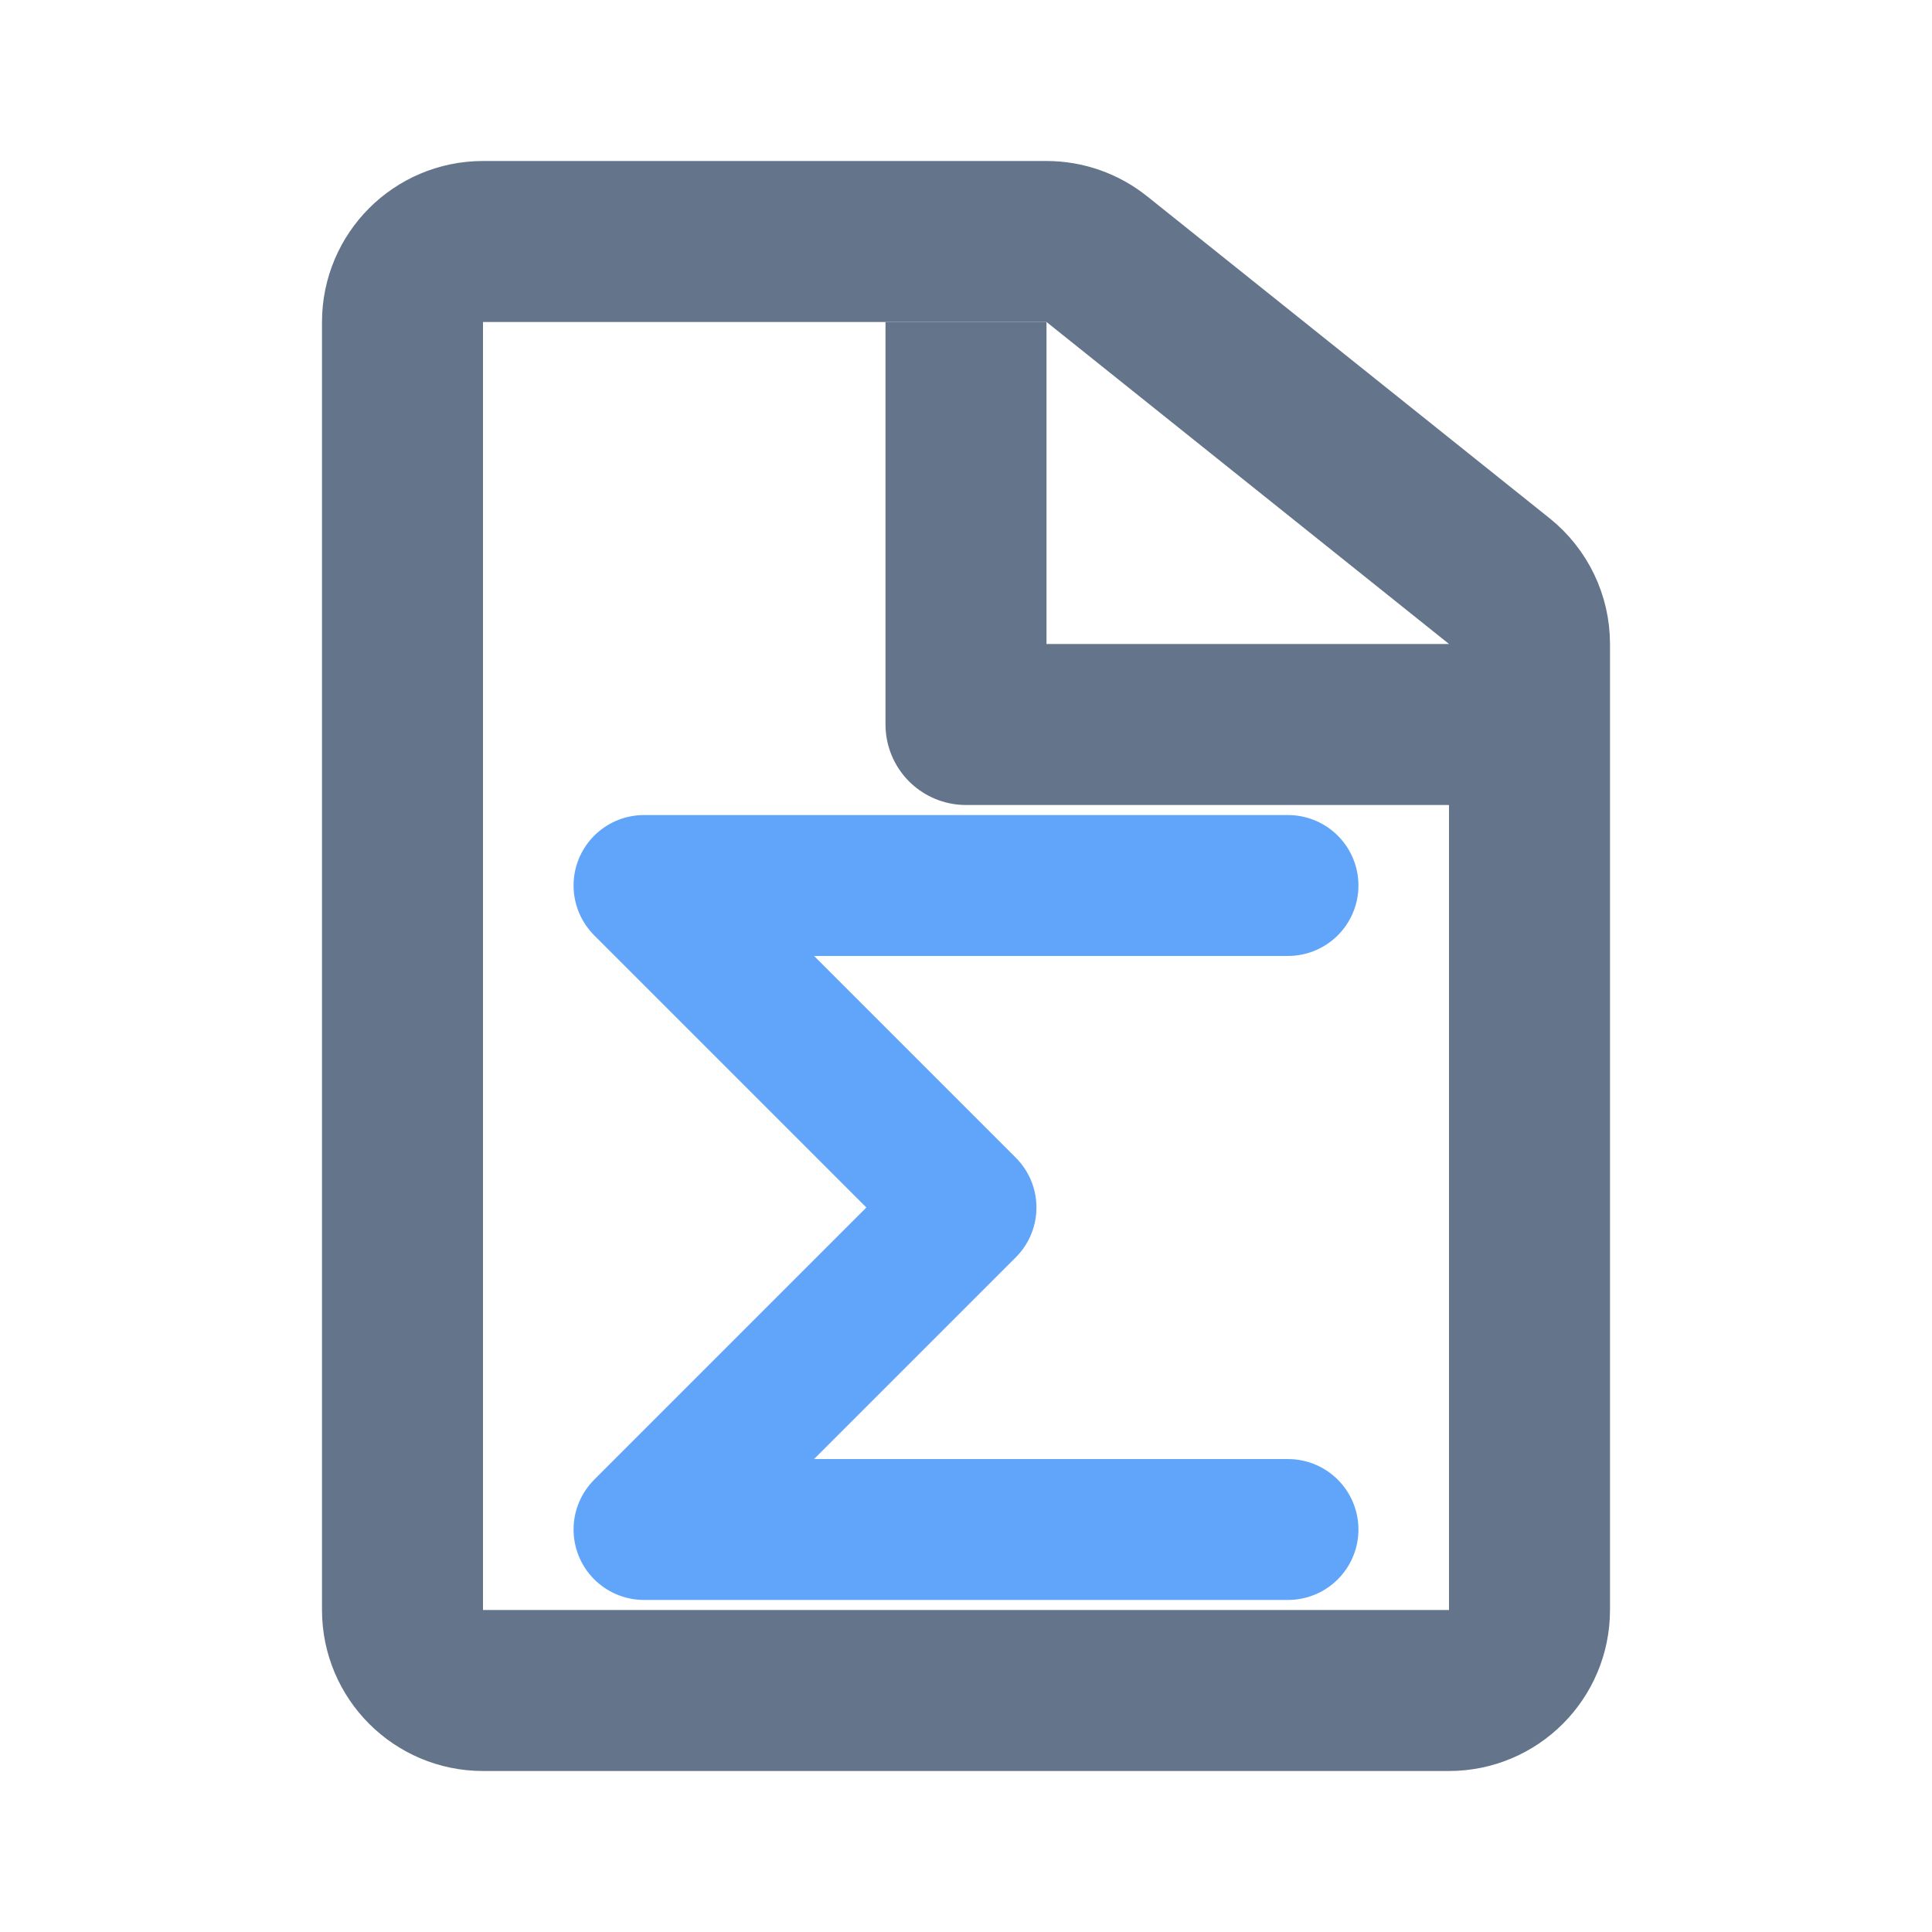
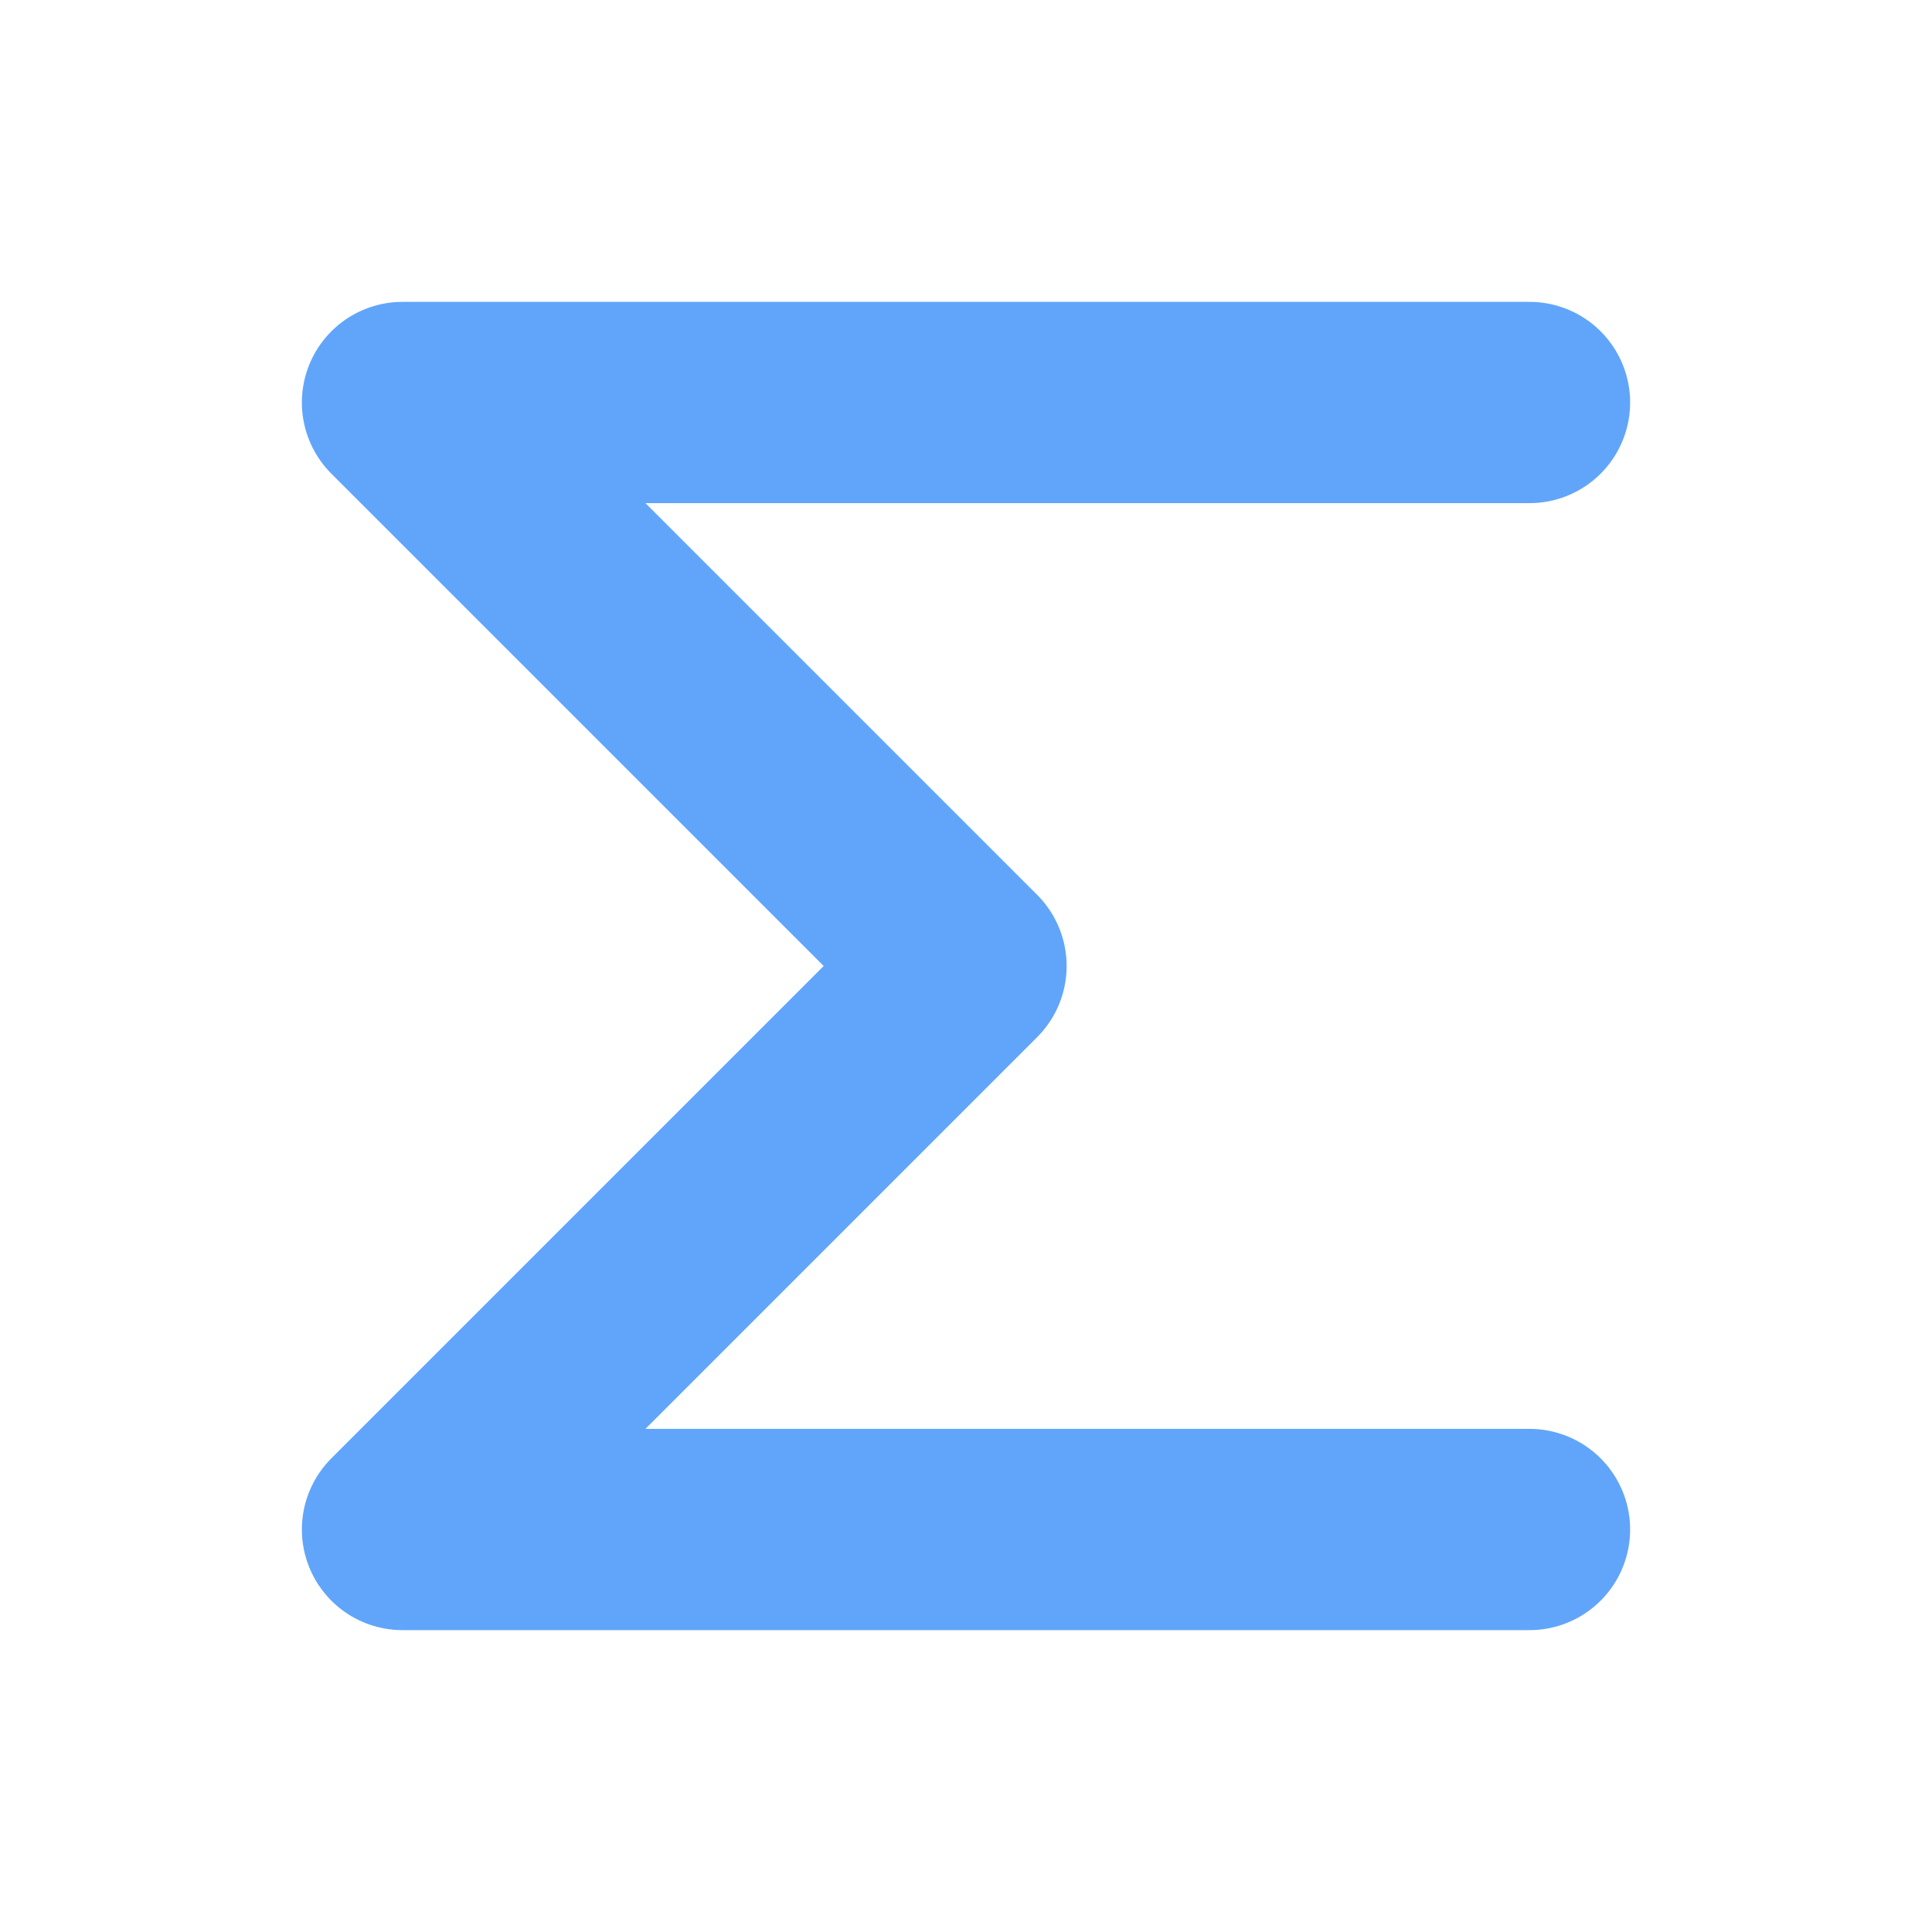
<svg xmlns="http://www.w3.org/2000/svg" width="24" height="24" viewBox="0 0 24 24" fill="none">
-   <path d="M6 3C5.448 3 5 3.448 5 4V20C5 20.552 5.448 21 6 21H18C18.552 21 19 20.552 19 20V8C19 7.696 18.862 7.409 18.625 7.219L13.625 3.219C13.447 3.077 13.227 3 13 3H6Z" stroke="#64748B" stroke-width="2" stroke-linejoin="round" />
-   <path d="M12 4V9H18" stroke="#64748B" stroke-width="2" stroke-linejoin="round" />
-   <path d="M16 11H8L12 15L8 19H16" stroke="#60A5FA" stroke-width="1.75" stroke-linecap="round" stroke-linejoin="round" />
+   <path d="M19 5H5L12 12L5 19H19" stroke="#60A5FA" stroke-width="2.5" stroke-linecap="round" stroke-linejoin="round" />
</svg>
